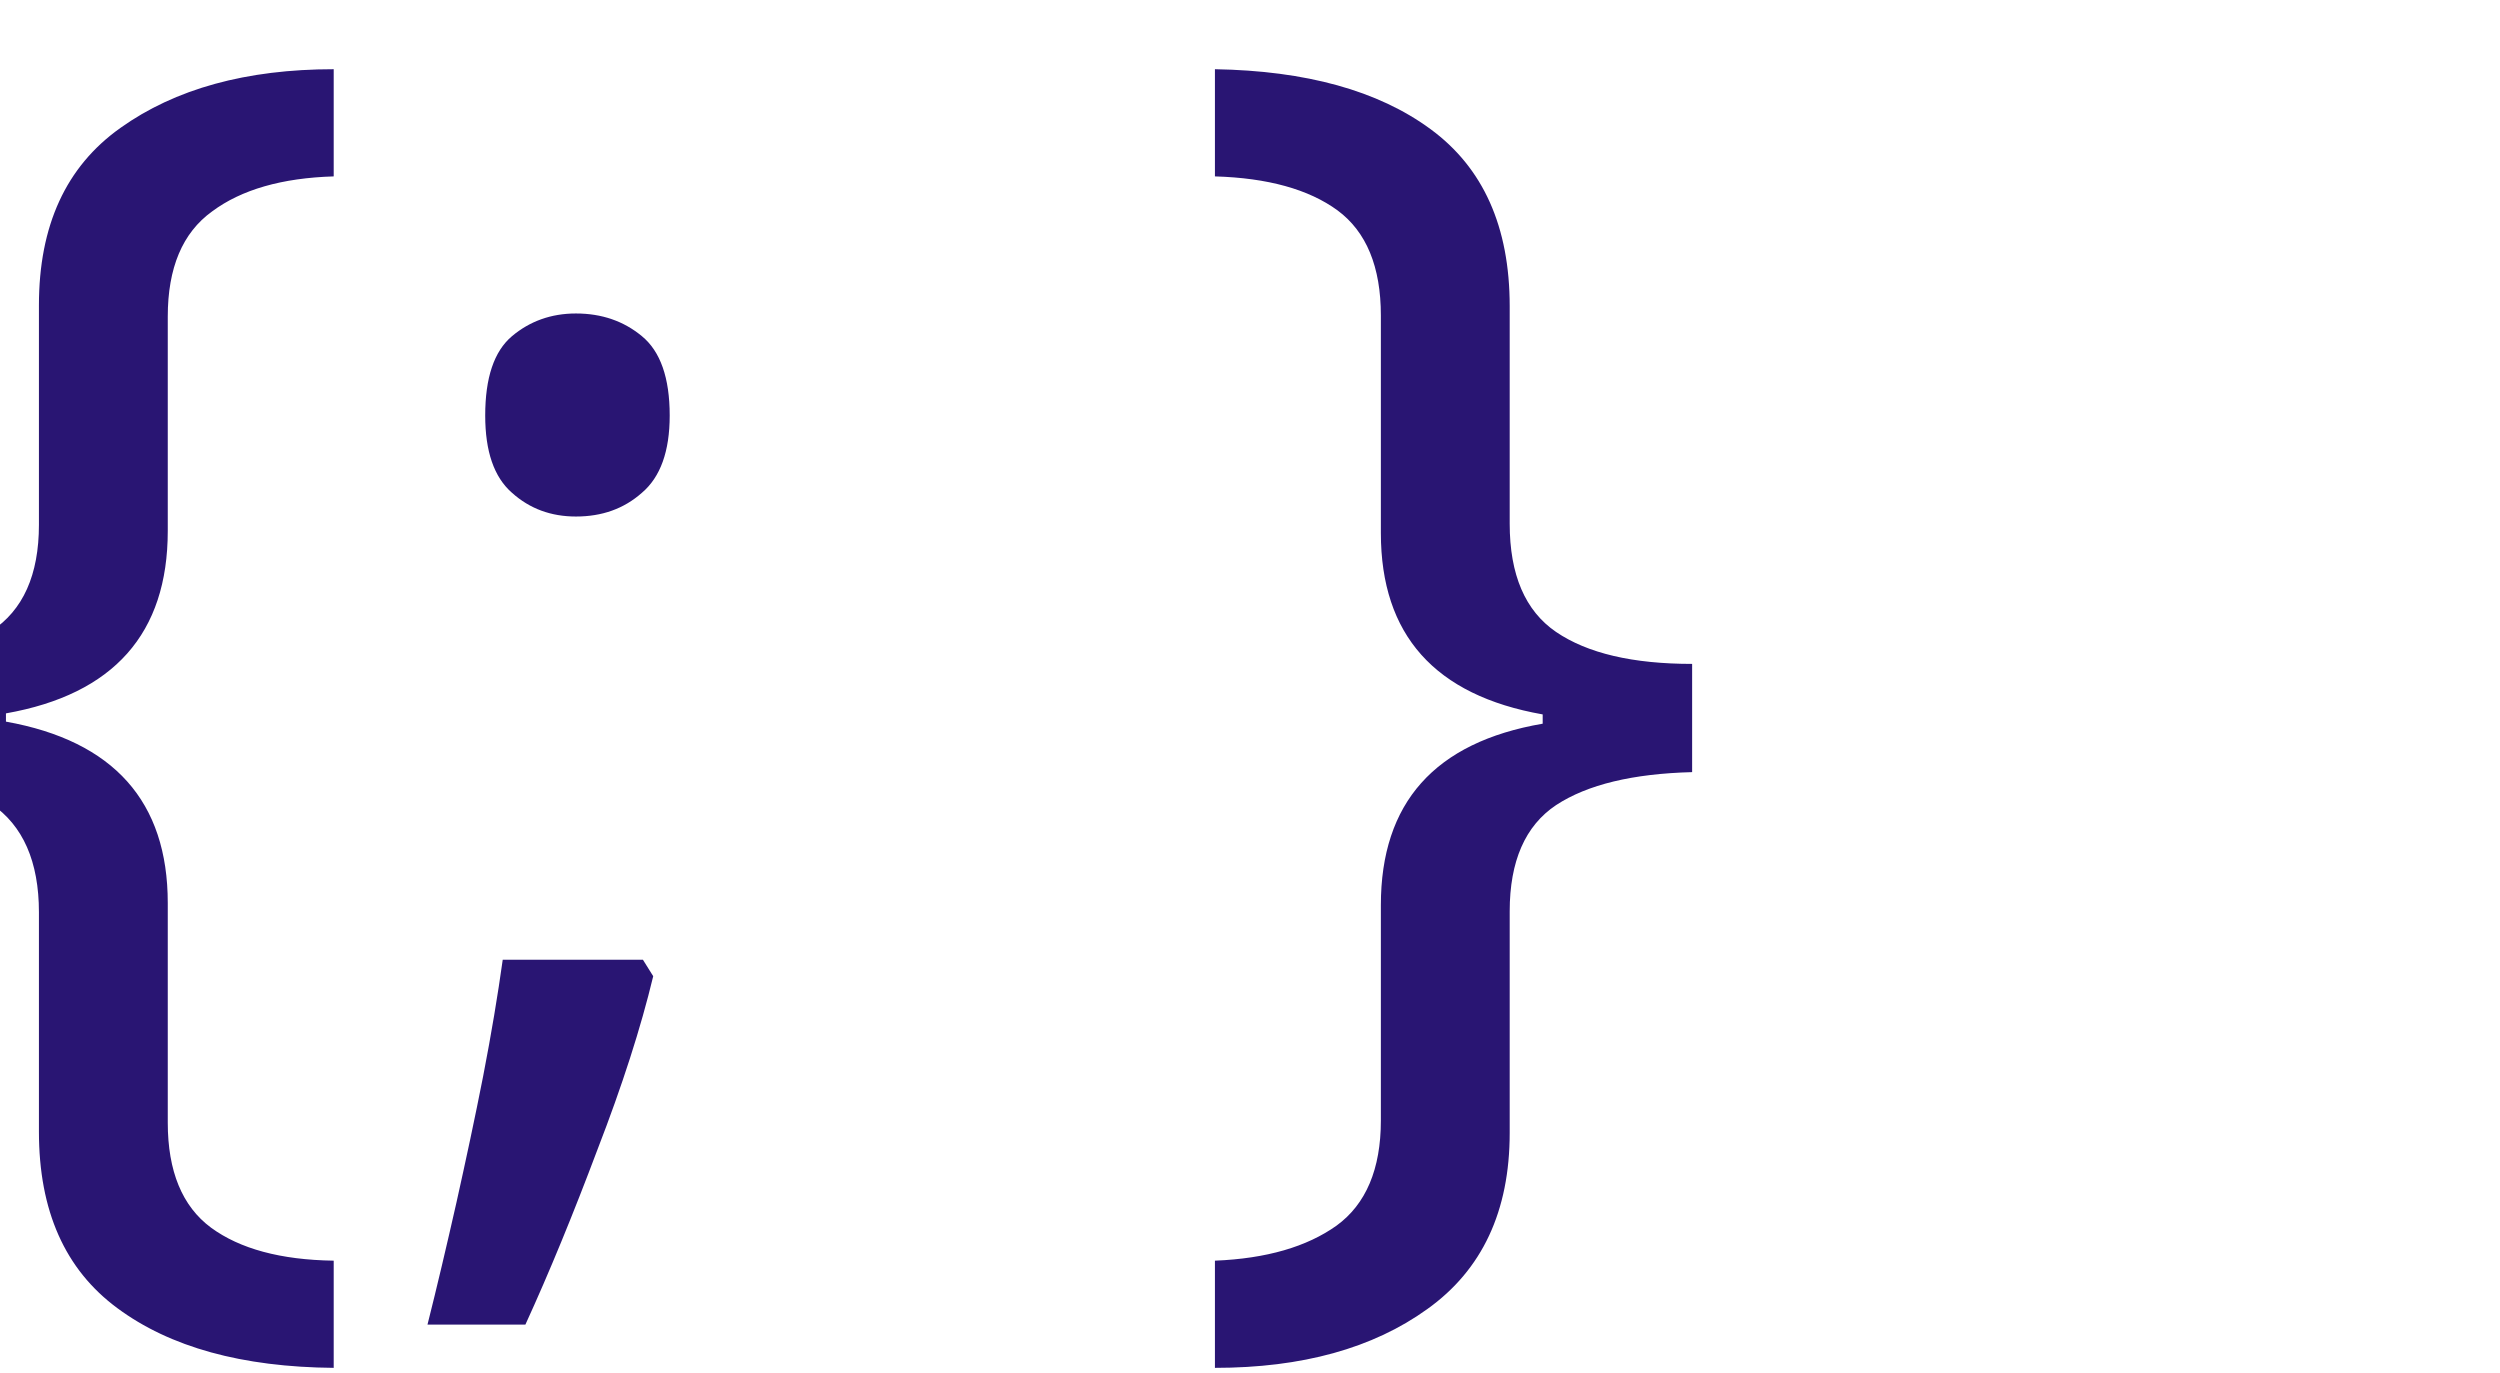
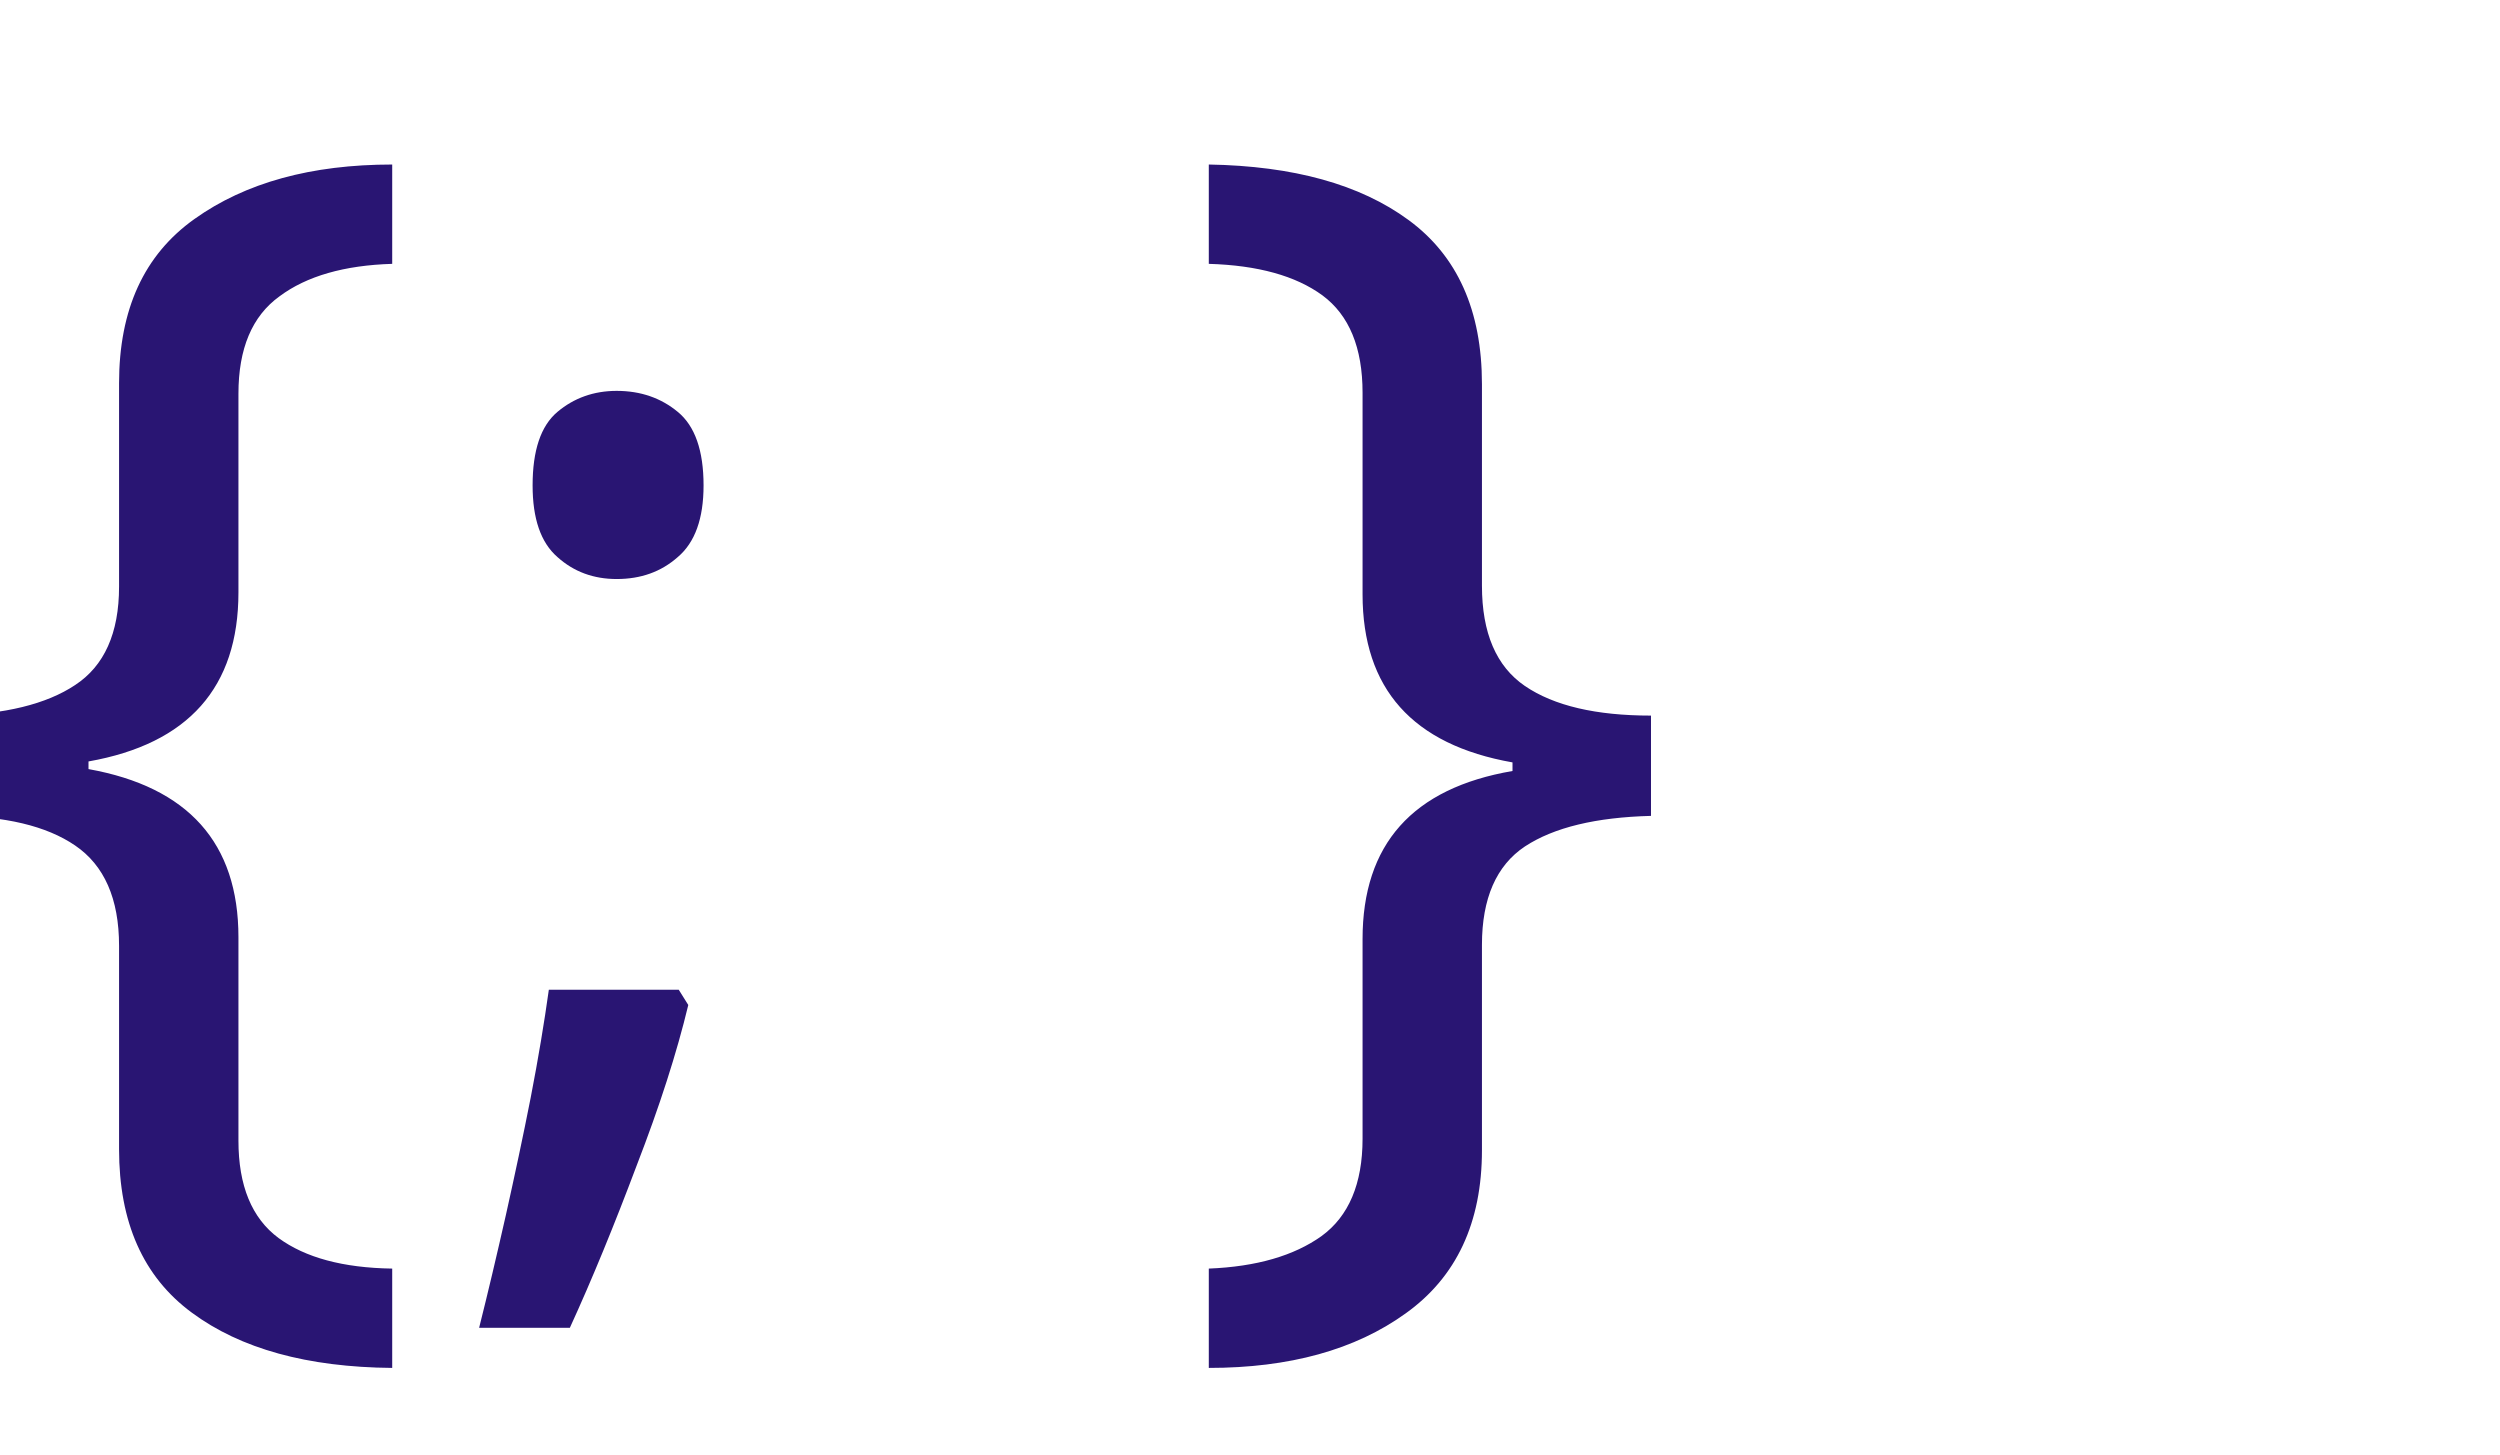
- <svg xmlns="http://www.w3.org/2000/svg" version="1.1" viewBox="0 0 37.9 20.8">
-   <g fill-opacity="1" stroke="none" stroke-opacity="1" transform="translate(-123.902 -112.025)" font-style="normal" font-weight="normal" font-family="sans-serif" letter-spacing="0px" word-spacing="0px" stroke-linecap="butt" stroke-linejoin="miter">
-     <text x="121.1" y="129.2" fill="#291573" stroke-width="0.265px" style="line-height:6.615px" xml:space="preserve" font-size="10.583px">
-       <tspan x="121.1" y="129.2" fill="#291573" fill-opacity="1" stroke-width="0.265px" font-size="22.578px">{; }</tspan>
+ <svg xmlns="http://www.w3.org/2000/svg" height="23.8" width="40.9" id="svg64" viewBox="0 0 40.9 23.8" version="1.1">
+   <defs id="defs68" />
+   <g style="font-style:normal;font-weight:normal;font-family:sans-serif;letter-spacing:0px;word-spacing:0px;fill-opacity:1;stroke:none;stroke-linecap:butt;stroke-linejoin:miter;stroke-opacity:1" id="g62" word-spacing="0px" letter-spacing="0px" font-weight="normal" font-style="normal" transform="translate(-122.5444,-110.3826)">
+     <text id="text4" font-size="10.583px" xml:space="preserve" style="font-size:10.583px;line-height:6.615px;fill:#291573;stroke-width:0.265px" y="129.2" x="121.1">
+       <tspan style="font-size:22.578px;fill:#291573;fill-opacity:1;stroke-width:0.265px" id="tspan2" font-size="22.578px" y="129.2" x="121.1">{; }</tspan>
    </text>
-     <flowRoot fill="#000" stroke-width="1px" transform="scale(.26458)" style="line-height:25px" xml:space="preserve" font-size="40px">
-       <flowRegion>
-         <path d="M354.3 571h154.3v100H354.3z" />
+     <flowRoot id="flowRoot12" font-size="40px" xml:space="preserve" style="font-size:40px;line-height:25px;fill:#000000;stroke-width:1px" transform="scale(0.26458)">
+       <flowRegion id="flowRegion8">
+         <path id="path6" d="M 354.3,571 H 508.6 V 671 H 354.3 Z" />
      </flowRegion>
-       <flowPara />
+       <flowPara id="flowPara10" />
    </flowRoot>
-     <flowRoot fill="#000" stroke-width="1px" transform="scale(.26458)" style="line-height:25px" xml:space="preserve" font-size="40px">
-       <flowRegion>
-         <path d="M543 951h97v134.4h-97z" />
+     <flowRoot id="flowRoot20" font-size="40px" xml:space="preserve" style="font-size:40px;line-height:25px;fill:#000000;stroke-width:1px" transform="scale(0.26458)">
+       <flowRegion id="flowRegion16">
+         <path id="path14" d="m 543,951 h 97 v 134.4 h -97 z" />
      </flowRegion>
-       <flowPara />
+       <flowPara id="flowPara18" />
    </flowRoot>
-     <flowRoot fill="#000" stroke-width="1px" transform="scale(.26458)" style="line-height:25px" xml:space="preserve" font-size="40px">
-       <flowRegion>
-         <path d="M443 948.2h325.6v194.3H443z" />
+     <flowRoot id="flowRoot28" font-size="40px" xml:space="preserve" style="font-size:40px;line-height:25px;fill:#000000;stroke-width:1px" transform="scale(0.26458)">
+       <flowRegion id="flowRegion24">
+         <path id="path22" d="m 443,948.2 h 325.6 v 194.3 H 443 Z" />
      </flowRegion>
-       <flowPara />
+       <flowPara id="flowPara26" />
    </flowRoot>
-     <flowRoot fill="#000" stroke-width="1px" transform="scale(.26458)" style="line-height:25px" xml:space="preserve" font-size="40px">
-       <flowRegion>
-         <path d="M395.7 523.2H435v111.4h-39.3z" />
+     <flowRoot id="flowRoot36" font-size="40px" xml:space="preserve" style="font-size:40px;line-height:25px;fill:#000000;stroke-width:1px" transform="scale(0.26458)">
+       <flowRegion id="flowRegion32">
+         <path id="path30" d="M 395.7,523.2 H 435 v 111.4 h -39.3 z" />
      </flowRegion>
-       <flowPara />
+       <flowPara id="flowPara34" />
    </flowRoot>
-     <flowRoot fill="#000" stroke-width="1px" transform="scale(.26458)" style="line-height:25px" xml:space="preserve" font-size="40px">
-       <flowRegion>
-         <path d="M421.3 388.7h297.5v147.8H421.3z" />
+     <flowRoot id="flowRoot44" font-size="40px" xml:space="preserve" style="font-size:40px;line-height:25px;fill:#000000;stroke-width:1px" transform="scale(0.26458)">
+       <flowRegion id="flowRegion40">
+         <path id="path38" d="M 421.3,388.7 H 718.8 V 536.5 H 421.3 Z" />
      </flowRegion>
-       <flowPara />
+       <flowPara id="flowPara42" />
    </flowRoot>
-     <flowRoot fill="#000" stroke-width="1px" transform="scale(.26458)" style="line-height:25px" xml:space="preserve" font-size="40px">
-       <flowRegion>
-         <path d="M632.3 366.4h69.5v153.2h-69.5z" />
+     <flowRoot id="flowRoot52" font-size="40px" xml:space="preserve" style="font-size:40px;line-height:25px;fill:#000000;stroke-width:1px" transform="scale(0.26458)">
+       <flowRegion id="flowRegion48">
+         <path id="path46" d="m 632.3,366.4 h 69.5 v 153.2 h -69.5 z" />
      </flowRegion>
-       <flowPara />
+       <flowPara id="flowPara50" />
    </flowRoot>
-     <flowRoot fill="#000" stroke-width="1px" transform="scale(.26458)" style="line-height:25px" xml:space="preserve" font-size="40px">
-       <flowRegion>
-         <path d="M620 379.8h97v190.6h-97z" />
+     <flowRoot id="flowRoot60" font-size="40px" xml:space="preserve" style="font-size:40px;line-height:25px;fill:#000000;stroke-width:1px" transform="scale(0.26458)">
+       <flowRegion id="flowRegion56">
+         <path id="path54" d="m 620,379.8 h 97 v 190.6 h -97 z" />
      </flowRegion>
-       <flowPara />
+       <flowPara id="flowPara58" />
    </flowRoot>
  </g>
</svg>
